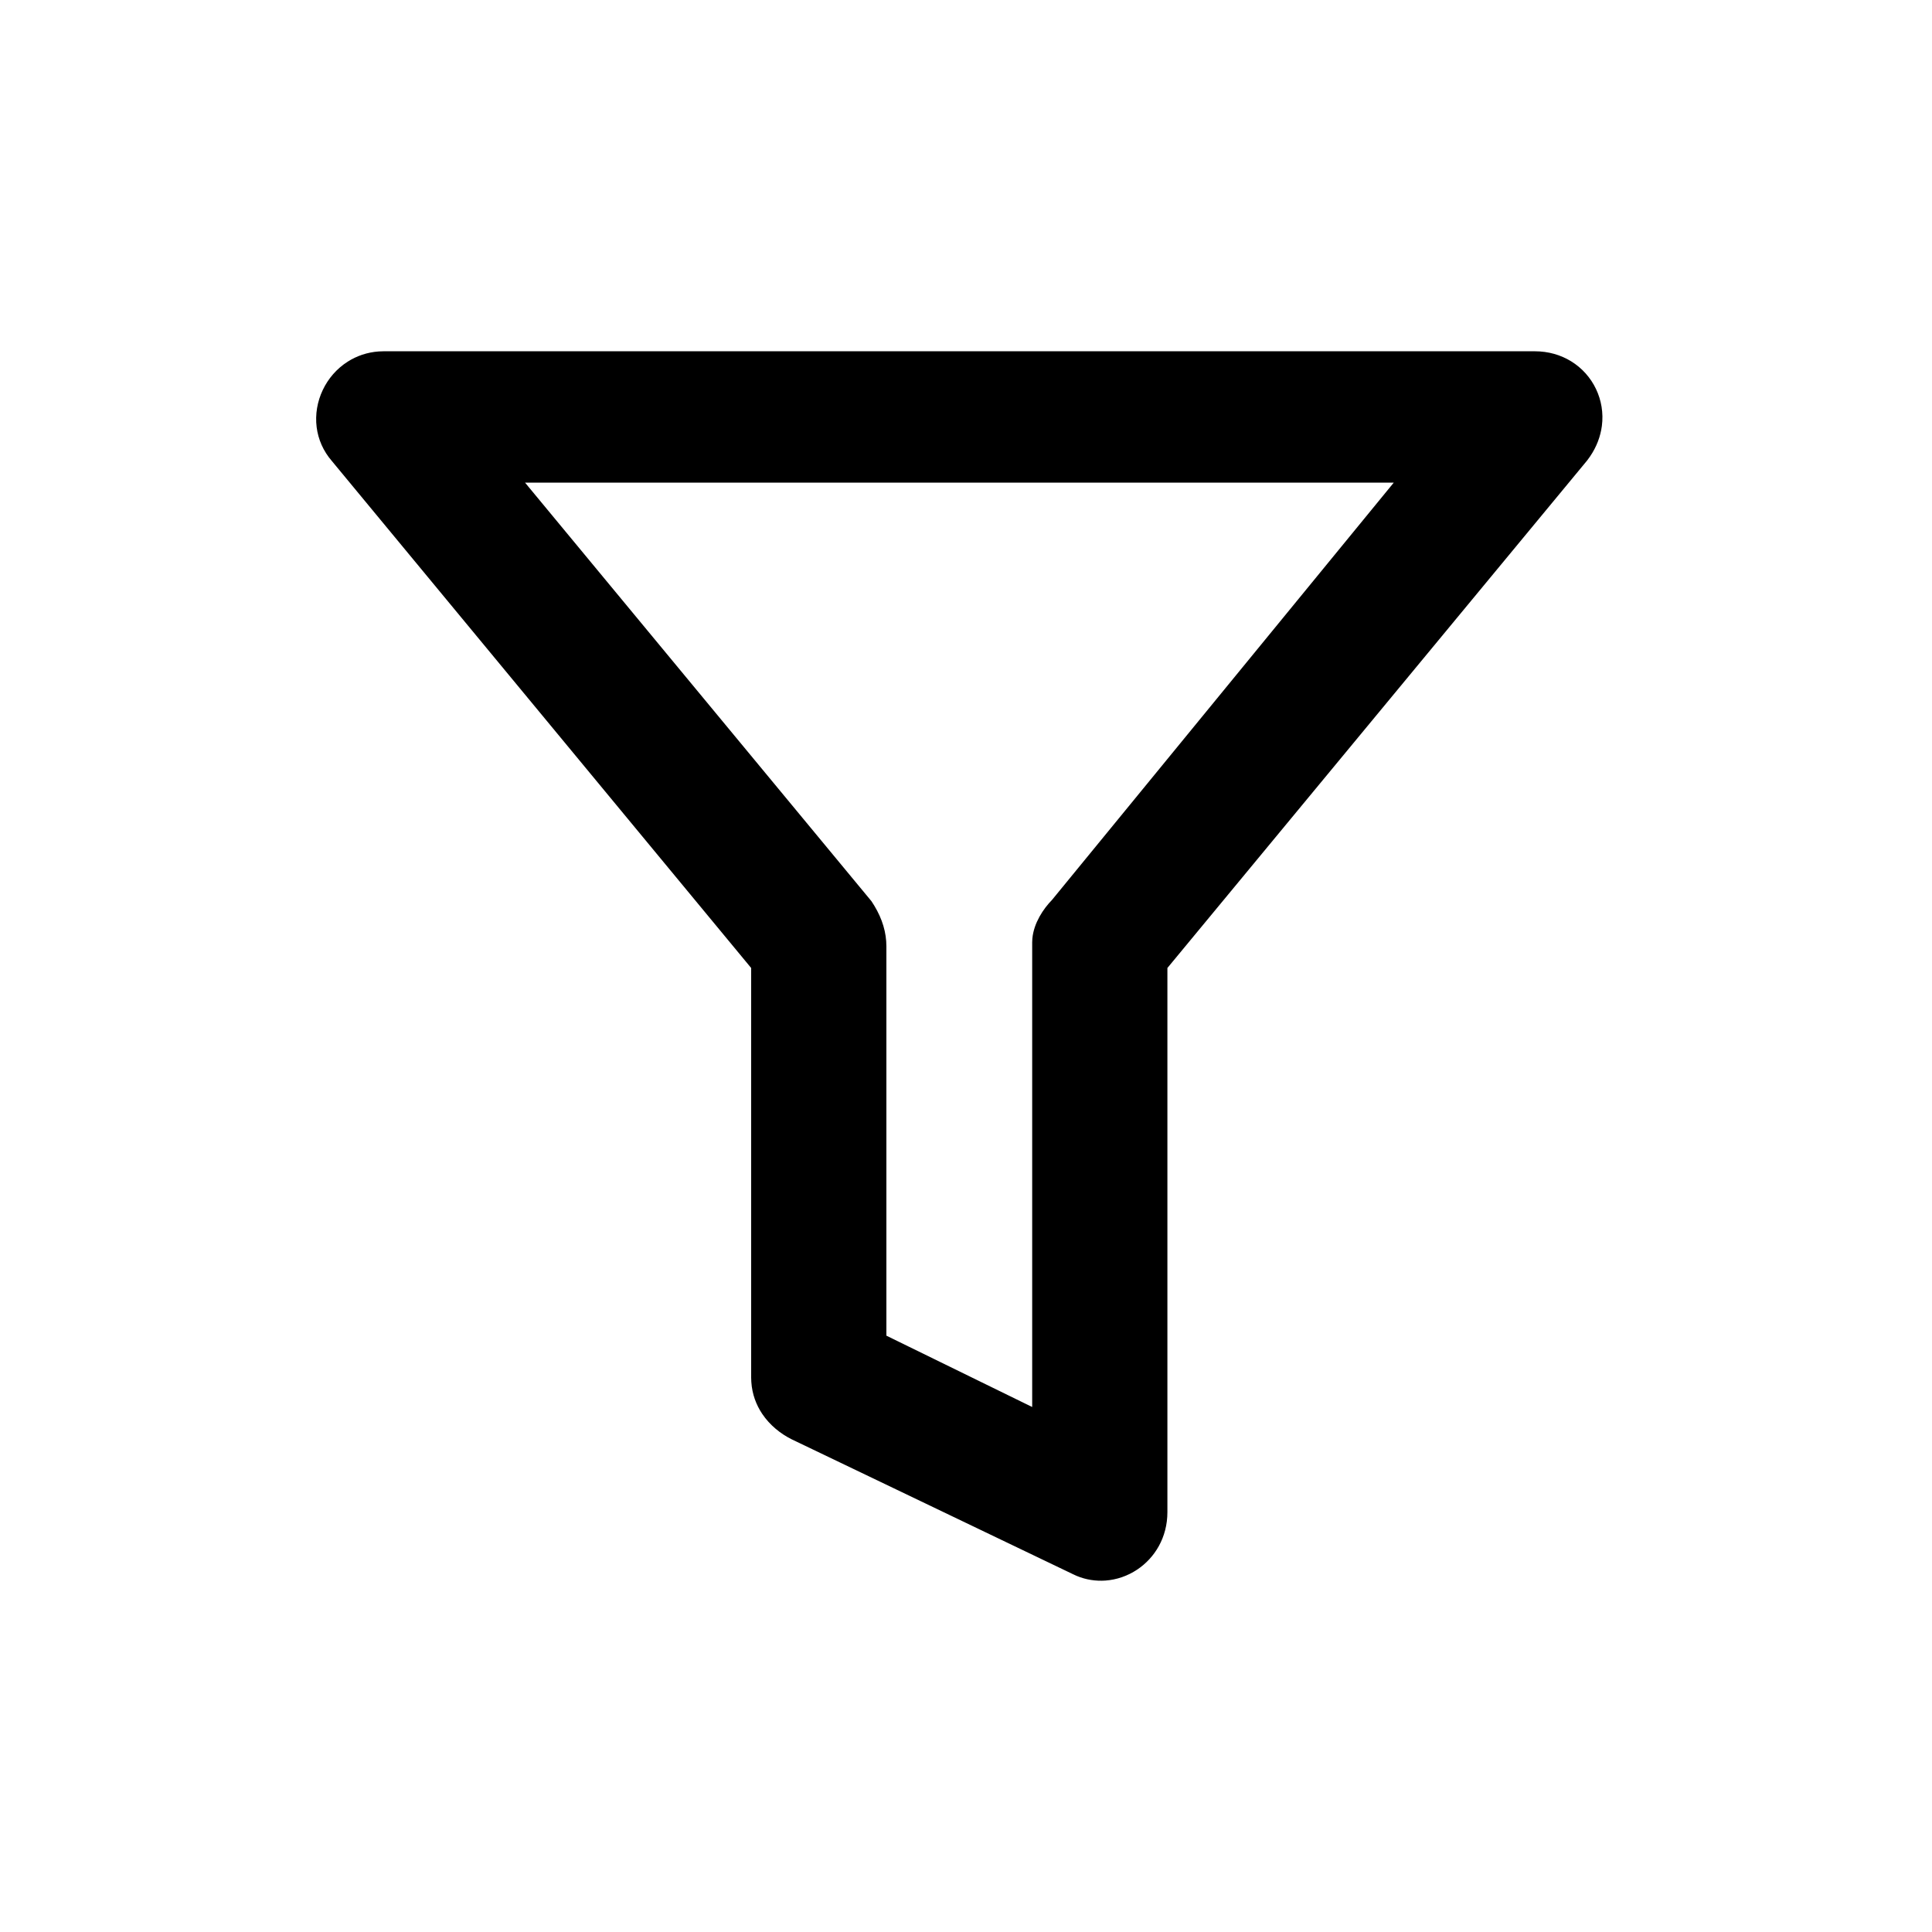
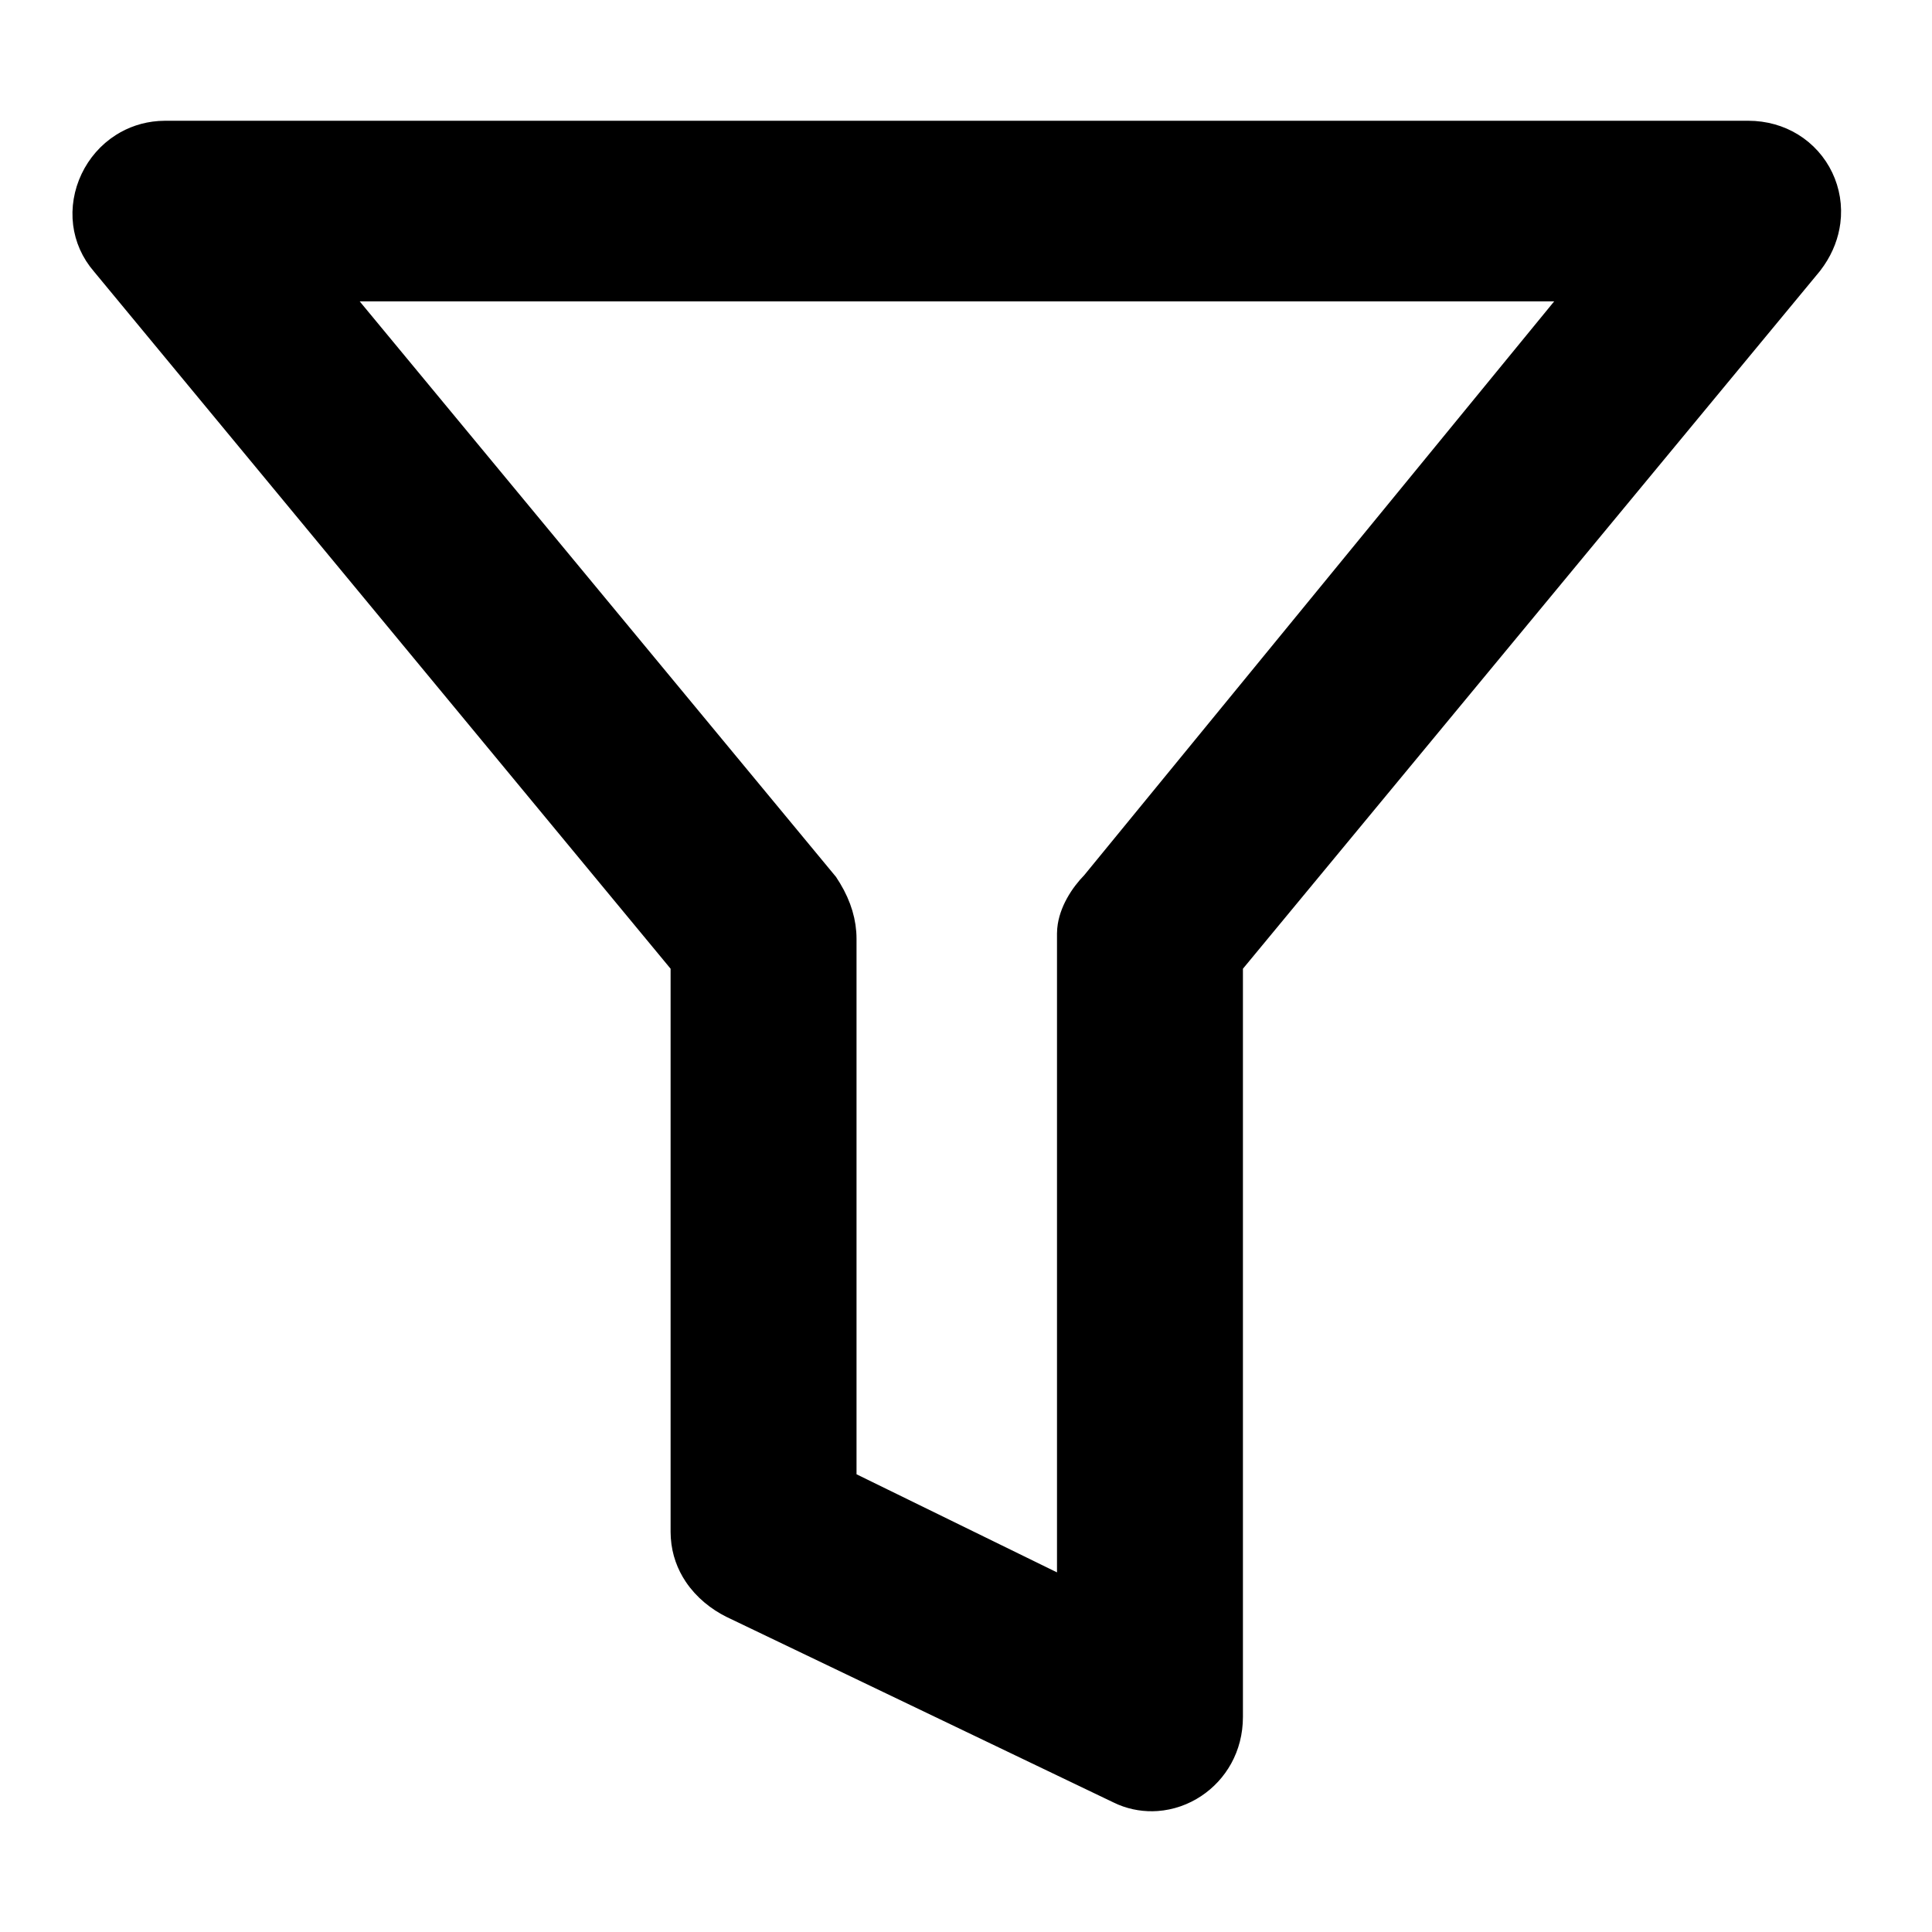
- <svg xmlns="http://www.w3.org/2000/svg" width="110px" height="110px" viewBox="0 0 110 110" version="1.1">
+ <svg xmlns="http://www.w3.org/2000/svg" width="110px" height="110px" viewBox="15 15 80 80" version="1.1">
  <g id="insert_filter" stroke="none" stroke-width="1" fill="none" fill-rule="evenodd">
    <path d="M87.384,20.5 C88.07,20.5 88.679,20.684 89.184,20.992 C89.73,21.326 90.154,21.806 90.419,22.364 C90.682,22.916 90.791,23.545 90.708,24.184 C90.641,24.697 90.452,25.217 90.118,25.707 L89.966,25.916 L65.967,54.933 L65.967,86.095 C65.967,87.358 65.342,88.369 64.468,88.951 C64,89.263 63.459,89.452 62.901,89.492 C62.434,89.525 61.954,89.454 61.499,89.265 L61.305,89.176 L45.298,81.501 C44.745,81.225 44.194,80.794 43.808,80.214 C43.517,79.778 43.317,79.258 43.276,78.654 L43.268,78.424 L43.268,54.933 L19.278,25.927 C18.841,25.424 18.6,24.847 18.525,24.26 C18.445,23.63 18.558,22.988 18.83,22.417 C19.099,21.851 19.524,21.356 20.068,21.011 C20.507,20.732 21.024,20.55 21.6,20.509 L21.851,20.5 L87.384,20.5 Z M80.411,26.979 L28.831,26.979 L49.211,51.604 L49.356,51.832 C49.767,52.514 49.967,53.196 49.967,53.876 L49.967,53.876 L49.967,76.359 L59.268,80.91 L59.268,53.657 L59.277,53.479 C59.343,52.764 59.793,52.055 60.273,51.568 L60.273,51.568 L80.411,26.979 Z" id="Shape-Copy-2" stroke="currentColor" fill="currentColor" class="primaryfill primarystroke" fill-rule="nonzero" />
  </g>
</svg>
